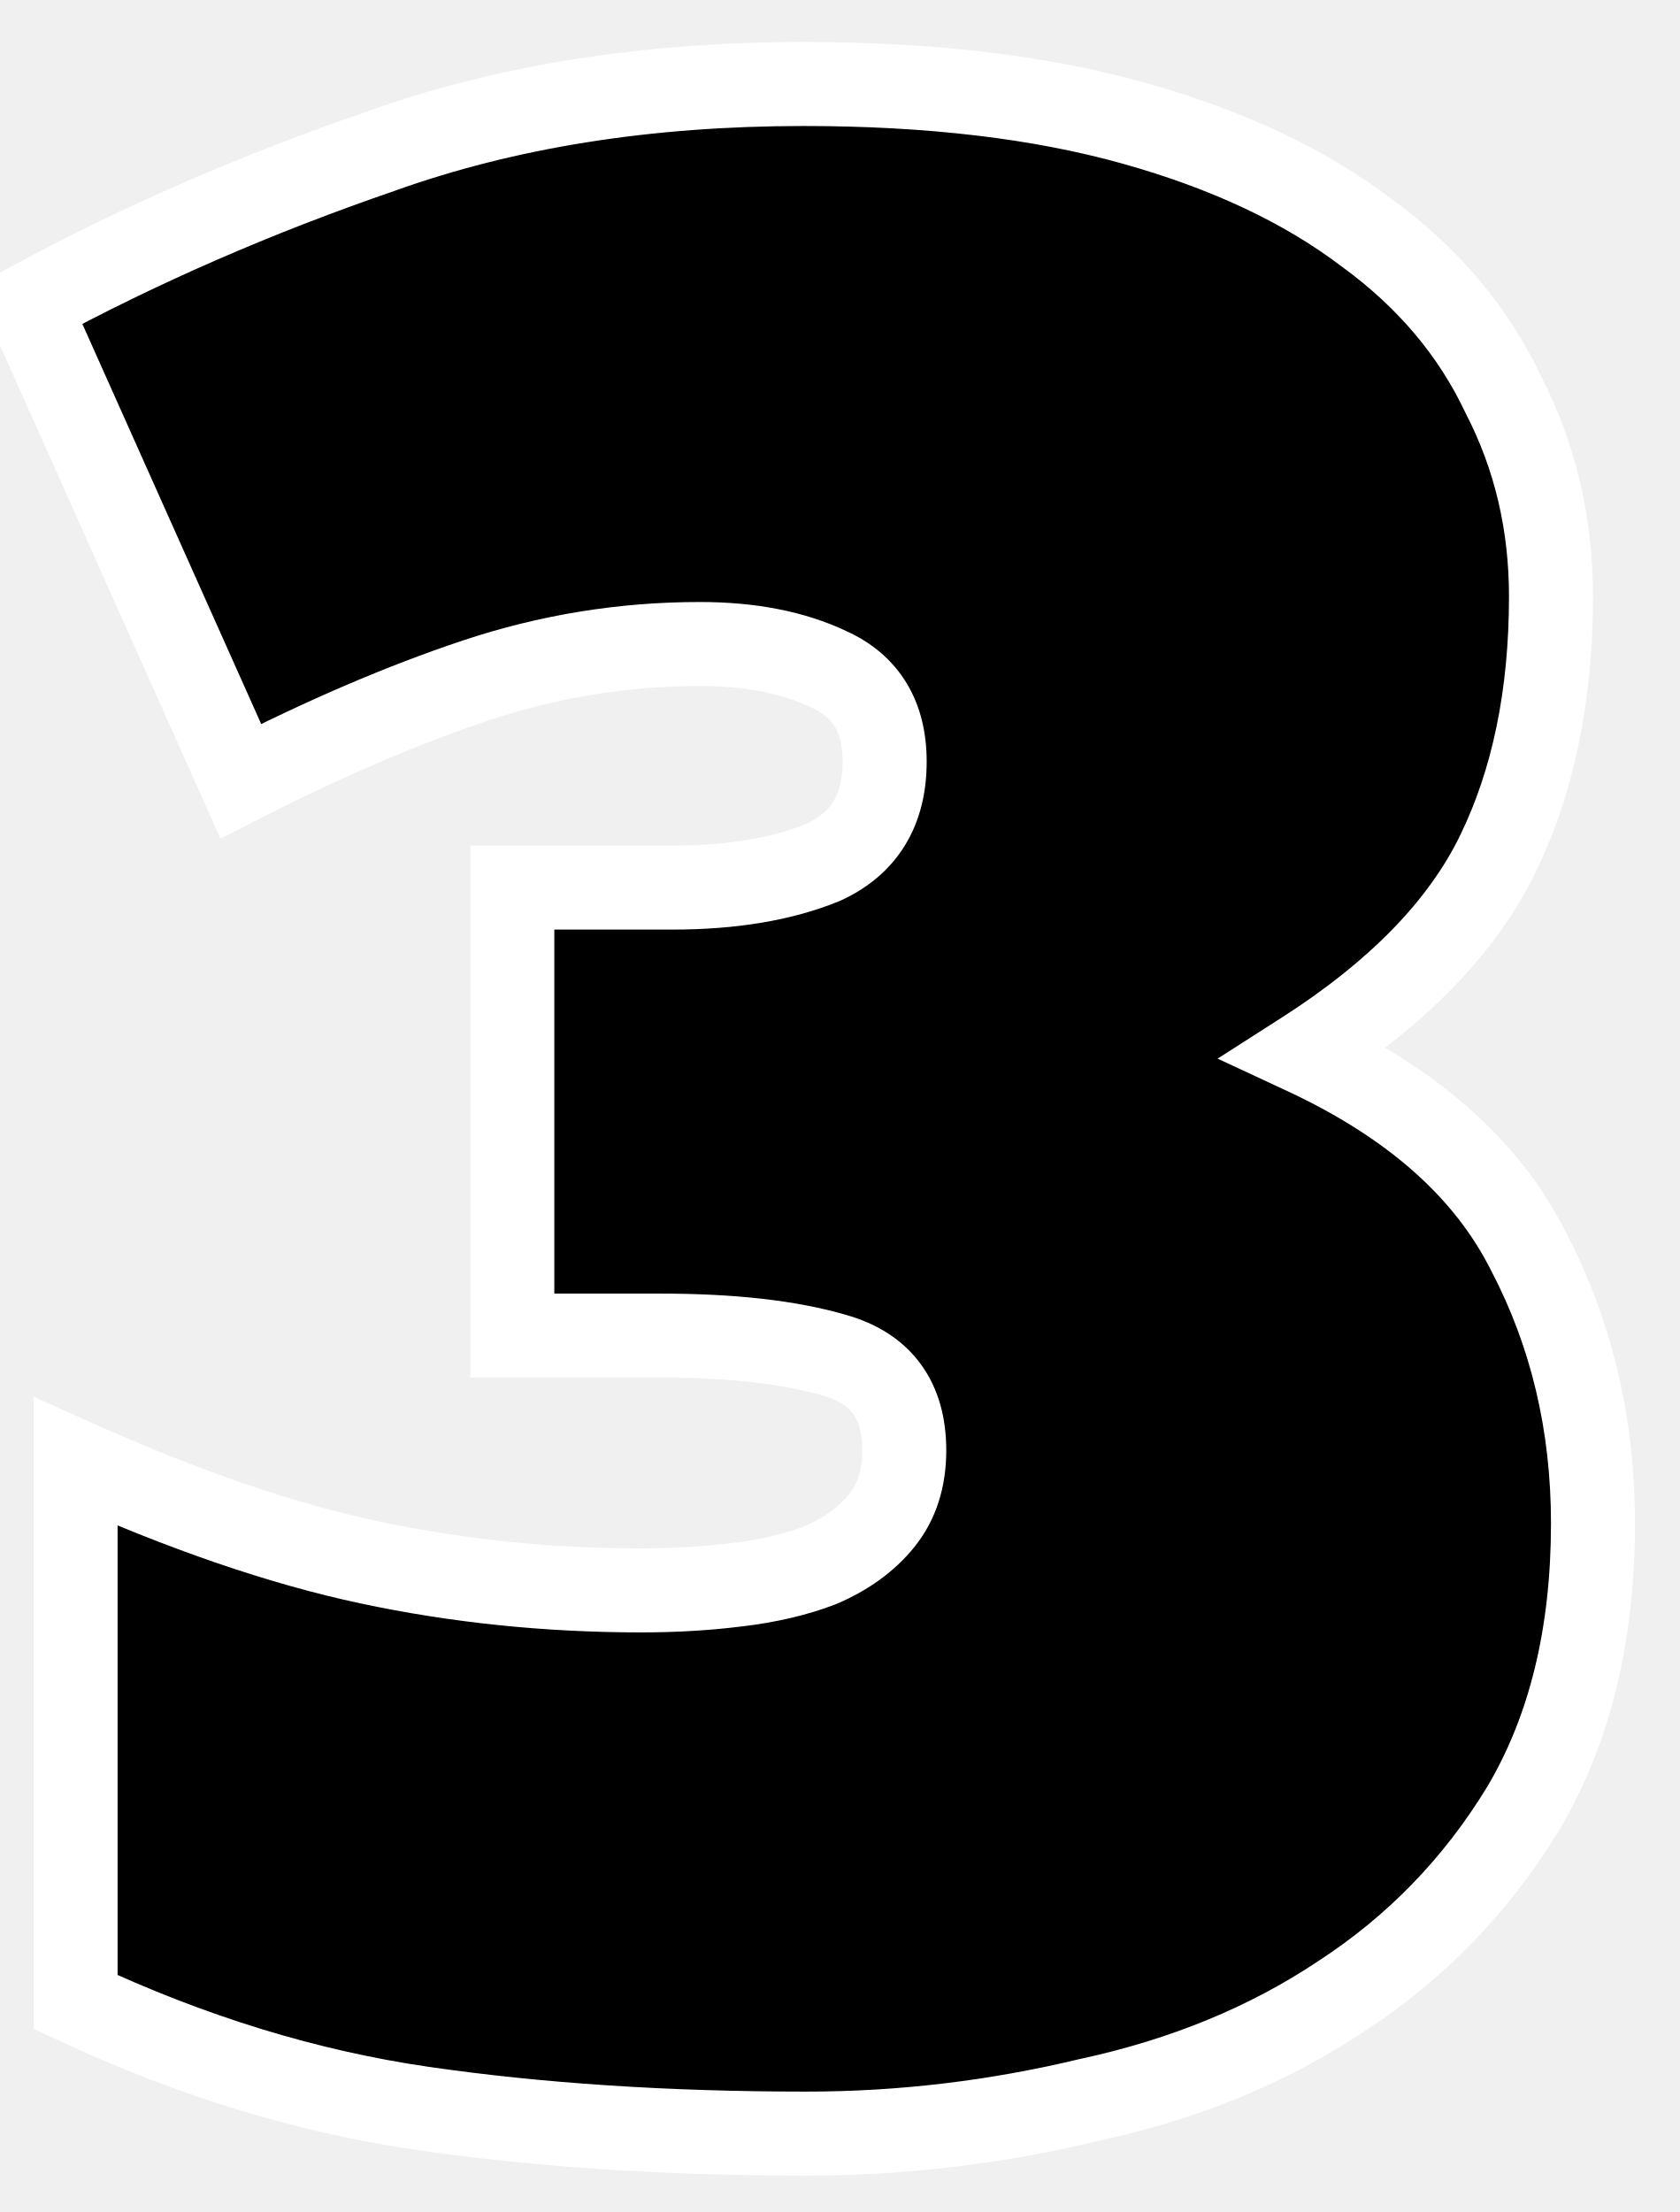
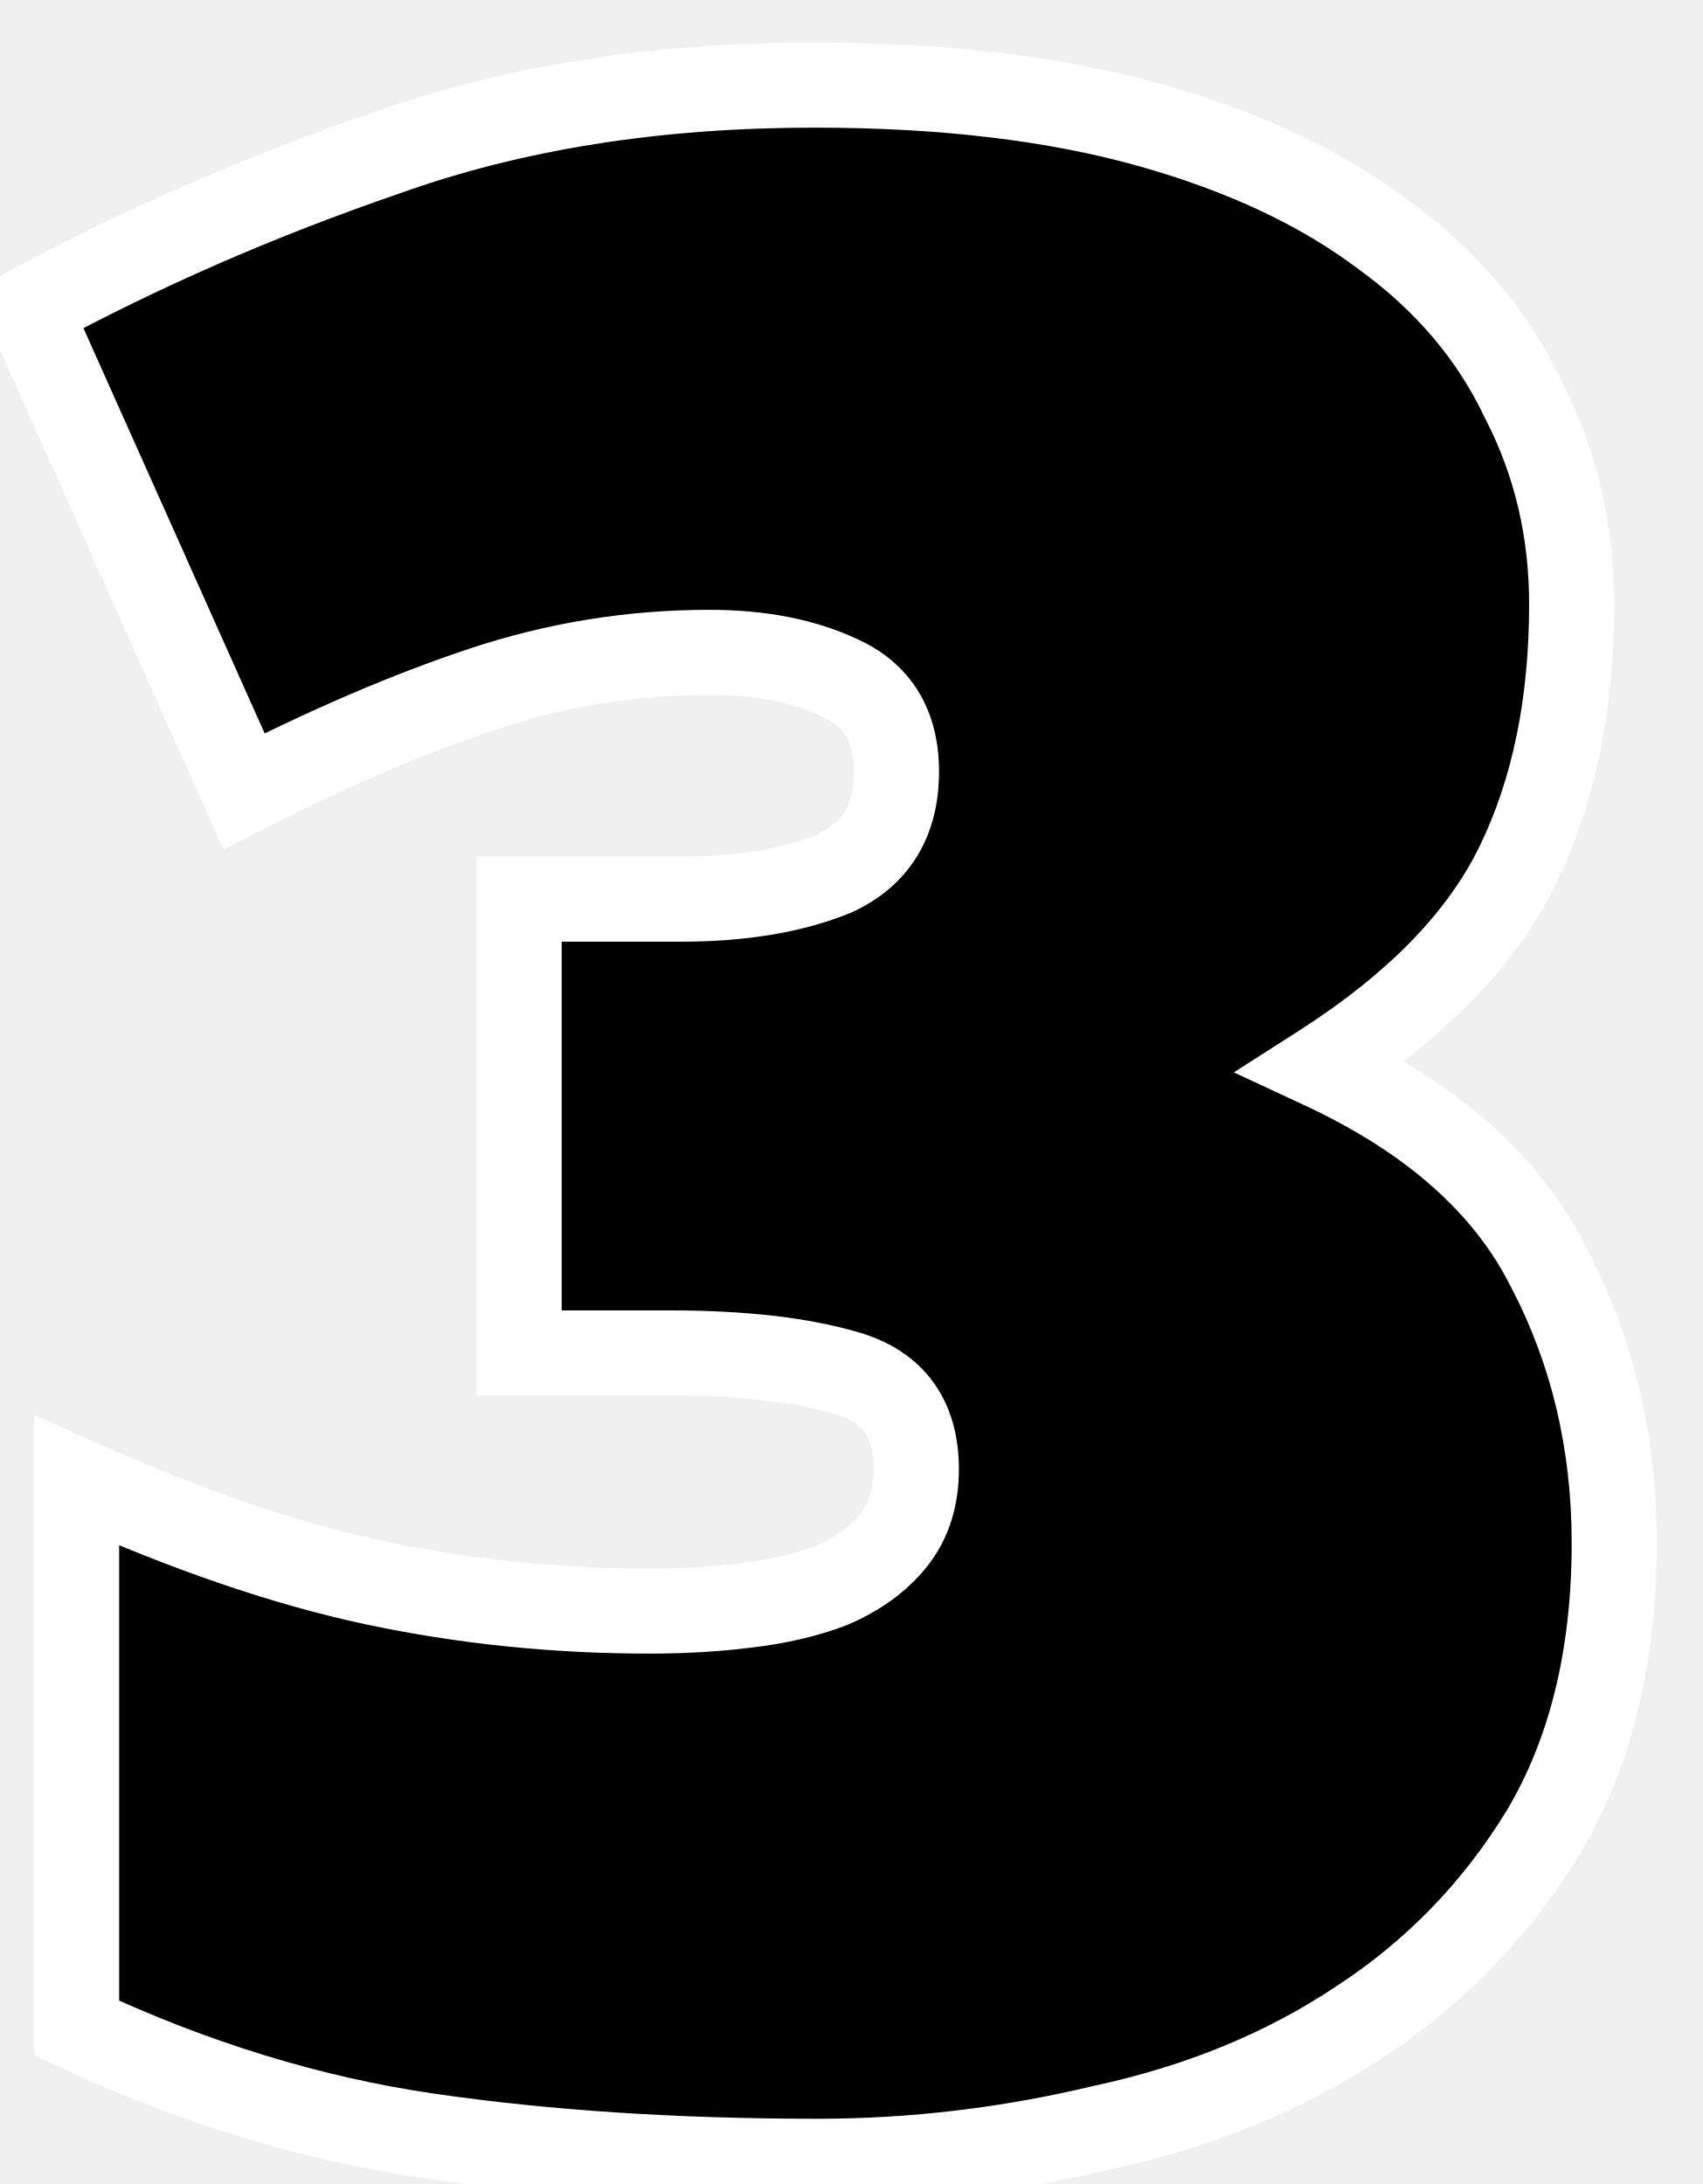
- <svg xmlns="http://www.w3.org/2000/svg" width="60" height="79" viewBox="0 0 60 79" fill="none">
+ <svg xmlns="http://www.w3.org/2000/svg" width="60" height="77" viewBox="0 0 60 77" fill="none">
  <path d="M2.7 52.2C6.567 53.933 10.067 55.133 13.2 55.8C16.333 56.467 19.567 56.8 22.9 56.8C24.1 56.8 25.233 56.733 26.3 56.6C27.433 56.467 28.433 56.233 29.3 55.9C30.233 55.5 30.967 54.967 31.5 54.3C32.033 53.633 32.3 52.8 32.3 51.8C32.3 50 31.467 48.867 29.8 48.4C28.2 47.933 26.133 47.7 23.6 47.7H18.3V31.7H24C26.133 31.7 27.933 31.4 29.4 30.8C30.867 30.133 31.6 28.933 31.6 27.2C31.6 25.6 30.933 24.5 29.6 23.9C28.333 23.3 26.8 23 25 23C22.267 23 19.6 23.433 17 24.3C14.4 25.167 11.6 26.367 8.6 27.9L1 10.9C4.933 8.767 9.133 6.933 13.6 5.4C18.067 3.8 23.1 3 28.7 3C33.233 3 37.167 3.467 40.5 4.4C43.833 5.333 46.6 6.633 48.8 8.3C51 9.9 52.633 11.833 53.7 14.1C54.833 16.3 55.4 18.7 55.4 21.3C55.4 24.833 54.767 27.9 53.5 30.5C52.233 33.1 49.933 35.467 46.6 37.6C50.467 39.4 53.133 41.767 54.6 44.7C56.133 47.633 56.9 50.867 56.9 54.4C56.9 58.4 56.067 61.8 54.4 64.6C52.733 67.333 50.567 69.567 47.9 71.3C45.3 73.033 42.3 74.267 38.9 75C35.567 75.8 32.2 76.2 28.8 76.2C23.8 76.2 19.233 75.9 15.1 75.3C10.967 74.7 6.833 73.433 2.7 71.5V52.2Z" fill="black" />
-   <path d="M2.7 52.2L3.314 50.831L1.2 49.884L1.2 52.2H2.7ZM13.2 55.8L12.888 57.267L12.888 57.267L13.2 55.8ZM26.3 56.6L26.125 55.11L26.114 55.112L26.3 56.6ZM29.3 55.9L29.838 57.3L29.865 57.29L29.891 57.279L29.3 55.9ZM31.5 54.3L32.671 55.237L32.671 55.237L31.5 54.3ZM29.8 48.4L29.38 49.84L29.388 49.842L29.396 49.844L29.8 48.4ZM18.3 47.7H16.8V49.2H18.3V47.7ZM18.3 31.7V30.2H16.8V31.7H18.3ZM29.4 30.8L29.968 32.188L29.994 32.177L30.021 32.166L29.4 30.8ZM29.6 23.9L28.958 25.256L28.971 25.262L28.985 25.268L29.6 23.9ZM17 24.3L16.526 22.877L16.526 22.877L17 24.3ZM8.6 27.9L7.231 28.512L7.876 29.955L9.283 29.236L8.6 27.9ZM1 10.9L0.285 9.581L-0.936 10.244L-0.369 11.512L1 10.9ZM13.6 5.4L14.087 6.819L14.097 6.815L14.106 6.812L13.6 5.4ZM40.5 4.4L40.904 2.956L40.904 2.956L40.5 4.4ZM48.8 8.3L47.894 9.496L47.906 9.504L47.918 9.513L48.8 8.3ZM53.7 14.1L52.343 14.739L52.354 14.763L52.367 14.787L53.7 14.1ZM46.6 37.6L45.791 36.337L43.492 37.808L45.967 38.96L46.6 37.6ZM54.6 44.7L53.258 45.371L53.264 45.383L53.271 45.395L54.6 44.7ZM54.4 64.6L55.681 65.381L55.685 65.374L55.689 65.367L54.4 64.6ZM47.9 71.3L47.083 70.042L47.075 70.047L47.068 70.052L47.9 71.3ZM38.9 75L38.584 73.534L38.567 73.537L38.55 73.541L38.9 75ZM2.7 71.5H1.2V72.454L2.064 72.859L2.7 71.5ZM2.086 53.569C6.021 55.333 9.624 56.573 12.888 57.267L13.512 54.333C10.509 53.694 7.113 52.534 3.314 50.831L2.086 53.569ZM12.888 57.267C16.128 57.956 19.466 58.3 22.9 58.3V55.3C19.667 55.3 16.539 54.977 13.512 54.333L12.888 57.267ZM22.9 58.3C24.155 58.3 25.351 58.23 26.486 58.088L26.114 55.112C25.116 55.236 24.045 55.3 22.9 55.3V58.3ZM26.475 58.09C27.706 57.945 28.832 57.687 29.838 57.3L28.762 54.5C28.035 54.779 27.161 54.988 26.125 55.11L26.475 58.09ZM29.891 57.279C31.008 56.8 31.957 56.13 32.671 55.237L30.329 53.363C29.976 53.803 29.458 54.2 28.709 54.521L29.891 57.279ZM32.671 55.237C33.453 54.26 33.8 53.08 33.8 51.8H30.8C30.8 52.52 30.614 53.006 30.329 53.363L32.671 55.237ZM33.8 51.8C33.8 50.67 33.537 49.6 32.883 48.711C32.226 47.817 31.284 47.258 30.204 46.956L29.396 49.844C29.983 50.009 30.291 50.249 30.466 50.489C30.647 50.734 30.8 51.13 30.8 51.8H33.8ZM30.22 46.96C28.432 46.439 26.21 46.2 23.6 46.2V49.2C26.057 49.2 27.968 49.428 29.38 49.84L30.22 46.96ZM23.6 46.2H18.3V49.2H23.6V46.2ZM19.8 47.7V31.7H16.8V47.7H19.8ZM18.3 33.2H24V30.2H18.3V33.2ZM24 33.2C26.265 33.2 28.27 32.883 29.968 32.188L28.832 29.412C27.596 29.917 26.002 30.2 24 30.2V33.2ZM30.021 32.166C30.986 31.727 31.785 31.074 32.33 30.182C32.871 29.297 33.1 28.279 33.1 27.2H30.1C30.1 27.855 29.963 28.303 29.77 28.618C29.582 28.926 29.28 29.207 28.779 29.434L30.021 32.166ZM33.1 27.2C33.1 26.192 32.889 25.233 32.383 24.398C31.871 23.553 31.12 22.939 30.215 22.532L28.985 25.268C29.413 25.461 29.662 25.697 29.817 25.952C29.978 26.217 30.1 26.608 30.1 27.2H33.1ZM30.242 22.544C28.726 21.826 26.961 21.5 25 21.5V24.5C26.639 24.5 27.941 24.774 28.958 25.256L30.242 22.544ZM25 21.5C22.105 21.5 19.278 21.959 16.526 22.877L17.474 25.723C19.922 24.907 22.428 24.5 25 24.5V21.5ZM16.526 22.877C13.84 23.772 10.97 25.004 7.917 26.564L9.283 29.236C12.23 27.729 14.96 26.561 17.474 25.723L16.526 22.877ZM9.969 27.288L2.369 10.288L-0.369 11.512L7.231 28.512L9.969 27.288ZM1.715 12.219C5.571 10.127 9.695 8.327 14.087 6.819L13.113 3.981C8.572 5.54 4.295 7.406 0.285 9.581L1.715 12.219ZM14.106 6.812C18.384 5.28 23.242 4.5 28.7 4.5V1.5C22.958 1.5 17.75 2.32 13.094 3.988L14.106 6.812ZM28.7 4.5C33.136 4.5 36.927 4.957 40.096 5.844L40.904 2.956C37.406 1.976 33.33 1.5 28.7 1.5V4.5ZM40.096 5.844C43.292 6.739 45.877 7.967 47.894 9.496L49.706 7.104C47.323 5.299 44.375 3.927 40.904 2.956L40.096 5.844ZM47.918 9.513C49.932 10.978 51.393 12.72 52.343 14.739L55.057 13.461C53.874 10.947 52.068 8.822 49.682 7.087L47.918 9.513ZM52.367 14.787C53.385 16.764 53.9 18.927 53.9 21.3H56.9C56.9 18.474 56.282 15.836 55.033 13.413L52.367 14.787ZM53.9 21.3C53.9 24.655 53.299 27.488 52.151 29.843L54.849 31.157C56.234 28.312 56.9 25.011 56.9 21.3H53.9ZM52.151 29.843C51.042 32.12 48.975 34.299 45.791 36.337L47.409 38.863C50.892 36.634 53.424 34.08 54.849 31.157L52.151 29.843ZM45.967 38.96C49.62 40.66 51.984 42.821 53.258 45.371L55.942 44.029C54.283 40.712 51.314 38.14 47.233 36.24L45.967 38.96ZM53.271 45.395C54.684 48.099 55.4 51.092 55.4 54.4H58.4C58.4 50.641 57.582 47.167 55.929 44.005L53.271 45.395ZM55.4 54.4C55.4 58.191 54.611 61.312 53.111 63.833L55.689 65.367C57.522 62.288 58.4 58.609 58.4 54.4H55.4ZM53.119 63.819C51.569 66.362 49.56 68.432 47.083 70.042L48.718 72.558C51.574 70.701 53.898 68.305 55.681 65.381L53.119 63.819ZM47.068 70.052C44.641 71.67 41.82 72.836 38.584 73.534L39.216 76.466C42.78 75.698 45.959 74.397 48.732 72.548L47.068 70.052ZM38.55 73.541C35.33 74.314 32.081 74.7 28.8 74.7V77.7C32.319 77.7 35.803 77.286 39.25 76.459L38.55 73.541ZM28.8 74.7C23.858 74.7 19.365 74.403 15.316 73.816L14.884 76.784C19.102 77.397 23.741 77.7 28.8 77.7V74.7ZM15.316 73.816C11.34 73.239 7.348 72.018 3.336 70.141L2.064 72.859C6.319 74.849 10.593 76.162 14.884 76.784L15.316 73.816ZM4.2 71.5V52.2H1.2V71.5H4.2Z" fill="white" />
+   <path d="M2.7 52.2L3.314 50.831L1.2 49.884V52.2H2.7ZM13.2 55.8L12.888 57.267L13.2 55.8ZM26.3 56.6L26.125 55.11L26.114 55.112L26.3 56.6ZM29.3 55.9L29.838 57.3L29.865 57.29L29.891 57.279L29.3 55.9ZM31.5 54.3L32.671 55.237L31.5 54.3ZM29.8 48.4L29.38 49.84L29.388 49.842L29.396 49.844L29.8 48.4ZM18.3 47.7H16.8V49.2H18.3V47.7ZM18.3 31.7V30.2H16.8V31.7H18.3ZM29.4 30.8L29.968 32.188L29.994 32.177L30.021 32.166L29.4 30.8ZM29.6 23.9L28.958 25.256L28.971 25.262L28.985 25.268L29.6 23.9ZM17 24.3L16.526 22.877L17 24.3ZM8.6 27.9L7.231 28.512L7.876 29.955L9.283 29.236L8.6 27.9ZM1 10.9L0.285 9.581L-0.936 10.244L-0.369 11.512L1 10.9ZM13.6 5.4L14.087 6.819L14.097 6.815L14.106 6.812L13.6 5.4ZM40.5 4.4L40.904 2.956L40.5 4.4ZM48.8 8.3L47.894 9.496L47.906 9.504L47.918 9.513L48.8 8.3ZM53.7 14.1L52.343 14.739L52.354 14.763L52.367 14.787L53.7 14.1ZM46.6 37.6L45.791 36.337L43.492 37.808L45.967 38.96L46.6 37.6ZM54.6 44.7L53.258 45.371L53.264 45.383L53.271 45.395L54.6 44.7ZM54.4 64.6L55.681 65.381L55.685 65.374L55.689 65.367L54.4 64.6ZM47.9 71.3L47.083 70.042L47.075 70.047L47.068 70.052L47.9 71.3ZM38.9 75L38.584 73.534L38.567 73.537L38.55 73.541L38.9 75ZM2.7 71.5H1.2V72.454L2.064 72.859L2.7 71.5ZM2.086 53.569C6.021 55.333 9.624 56.573 12.888 57.267L13.512 54.333C10.509 53.694 7.113 52.534 3.314 50.831L2.086 53.569ZM12.888 57.267C16.128 57.956 19.466 58.3 22.9 58.3V55.3C19.667 55.3 16.539 54.977 13.512 54.333L12.888 57.267ZM22.9 58.3C24.155 58.3 25.351 58.23 26.486 58.088L26.114 55.112C25.116 55.236 24.045 55.3 22.9 55.3V58.3ZM26.475 58.09C27.706 57.945 28.832 57.687 29.838 57.3L28.762 54.5C28.035 54.779 27.161 54.988 26.125 55.11L26.475 58.09ZM29.891 57.279C31.008 56.8 31.957 56.13 32.671 55.237L30.329 53.363C29.976 53.803 29.458 54.2 28.709 54.521L29.891 57.279ZM32.671 55.237C33.453 54.26 33.8 53.08 33.8 51.8H30.8C30.8 52.52 30.614 53.006 30.329 53.363L32.671 55.237ZM33.8 51.8C33.8 50.67 33.537 49.6 32.883 48.711C32.226 47.817 31.284 47.258 30.204 46.956L29.396 49.844C29.983 50.009 30.291 50.249 30.466 50.489C30.647 50.734 30.8 51.13 30.8 51.8H33.8ZM30.22 46.96C28.432 46.439 26.21 46.2 23.6 46.2V49.2C26.057 49.2 27.968 49.428 29.38 49.84L30.22 46.96ZM23.6 46.2H18.3V49.2H23.6V46.2ZM19.8 47.7V31.7H16.8V47.7H19.8ZM18.3 33.2H24V30.2H18.3V33.2ZM24 33.2C26.265 33.2 28.27 32.883 29.968 32.188L28.832 29.412C27.596 29.917 26.002 30.2 24 30.2V33.2ZM30.021 32.166C30.986 31.727 31.785 31.074 32.33 30.182C32.871 29.297 33.1 28.279 33.1 27.2H30.1C30.1 27.855 29.963 28.303 29.77 28.618C29.582 28.926 29.28 29.207 28.779 29.434L30.021 32.166ZM33.1 27.2C33.1 26.192 32.889 25.233 32.383 24.398C31.871 23.553 31.12 22.939 30.215 22.532L28.985 25.268C29.413 25.461 29.662 25.697 29.817 25.952C29.978 26.217 30.1 26.608 30.1 27.2H33.1ZM30.242 22.544C28.726 21.826 26.961 21.5 25 21.5V24.5C26.639 24.5 27.941 24.774 28.958 25.256L30.242 22.544ZM25 21.5C22.105 21.5 19.278 21.959 16.526 22.877L17.474 25.723C19.922 24.907 22.428 24.5 25 24.5V21.5ZM16.526 22.877C13.84 23.772 10.97 25.004 7.917 26.564L9.283 29.236C12.23 27.729 14.96 26.561 17.474 25.723L16.526 22.877ZM9.969 27.288L2.369 10.288L-0.369 11.512L7.231 28.512L9.969 27.288ZM1.715 12.219C5.571 10.127 9.695 8.327 14.087 6.819L13.113 3.981C8.572 5.54 4.295 7.406 0.285 9.581L1.715 12.219ZM14.106 6.812C18.384 5.28 23.242 4.5 28.7 4.5V1.5C22.958 1.5 17.75 2.32 13.094 3.988L14.106 6.812ZM28.7 4.5C33.136 4.5 36.927 4.957 40.096 5.844L40.904 2.956C37.406 1.976 33.33 1.5 28.7 1.5V4.5ZM40.096 5.844C43.292 6.739 45.877 7.967 47.894 9.496L49.706 7.104C47.323 5.299 44.375 3.927 40.904 2.956L40.096 5.844ZM47.918 9.513C49.932 10.978 51.393 12.72 52.343 14.739L55.057 13.461C53.874 10.947 52.068 8.822 49.682 7.087L47.918 9.513ZM52.367 14.787C53.385 16.764 53.9 18.927 53.9 21.3H56.9C56.9 18.474 56.282 15.836 55.033 13.413L52.367 14.787ZM53.9 21.3C53.9 24.655 53.299 27.488 52.151 29.843L54.849 31.157C56.234 28.312 56.9 25.011 56.9 21.3H53.9ZM52.151 29.843C51.042 32.12 48.975 34.299 45.791 36.337L47.409 38.863C50.892 36.634 53.424 34.08 54.849 31.157L52.151 29.843ZM45.967 38.96C49.62 40.66 51.984 42.821 53.258 45.371L55.942 44.029C54.283 40.712 51.314 38.14 47.233 36.24L45.967 38.96ZM53.271 45.395C54.684 48.099 55.4 51.092 55.4 54.4H58.4C58.4 50.641 57.582 47.167 55.929 44.005L53.271 45.395ZM55.4 54.4C55.4 58.191 54.611 61.312 53.111 63.833L55.689 65.367C57.522 62.288 58.4 58.609 58.4 54.4H55.4ZM53.119 63.819C51.569 66.362 49.56 68.432 47.083 70.042L48.718 72.558C51.574 70.701 53.898 68.305 55.681 65.381L53.119 63.819ZM47.068 70.052C44.641 71.67 41.82 72.836 38.584 73.534L39.216 76.466C42.78 75.698 45.959 74.397 48.732 72.548L47.068 70.052ZM38.55 73.541C35.33 74.314 32.081 74.7 28.8 74.7V77.7C32.319 77.7 35.803 77.286 39.25 76.459L38.55 73.541ZM28.8 74.7C23.858 74.7 19.365 74.403 15.316 73.816L14.884 76.784C19.102 77.397 23.741 77.7 28.8 77.7V74.7ZM15.316 73.816C11.34 73.239 7.348 72.018 3.336 70.141L2.064 72.859C6.319 74.849 10.593 76.162 14.884 76.784L15.316 73.816ZM4.2 71.5V52.2H1.2V71.5H4.2Z" fill="white" />
</svg>
